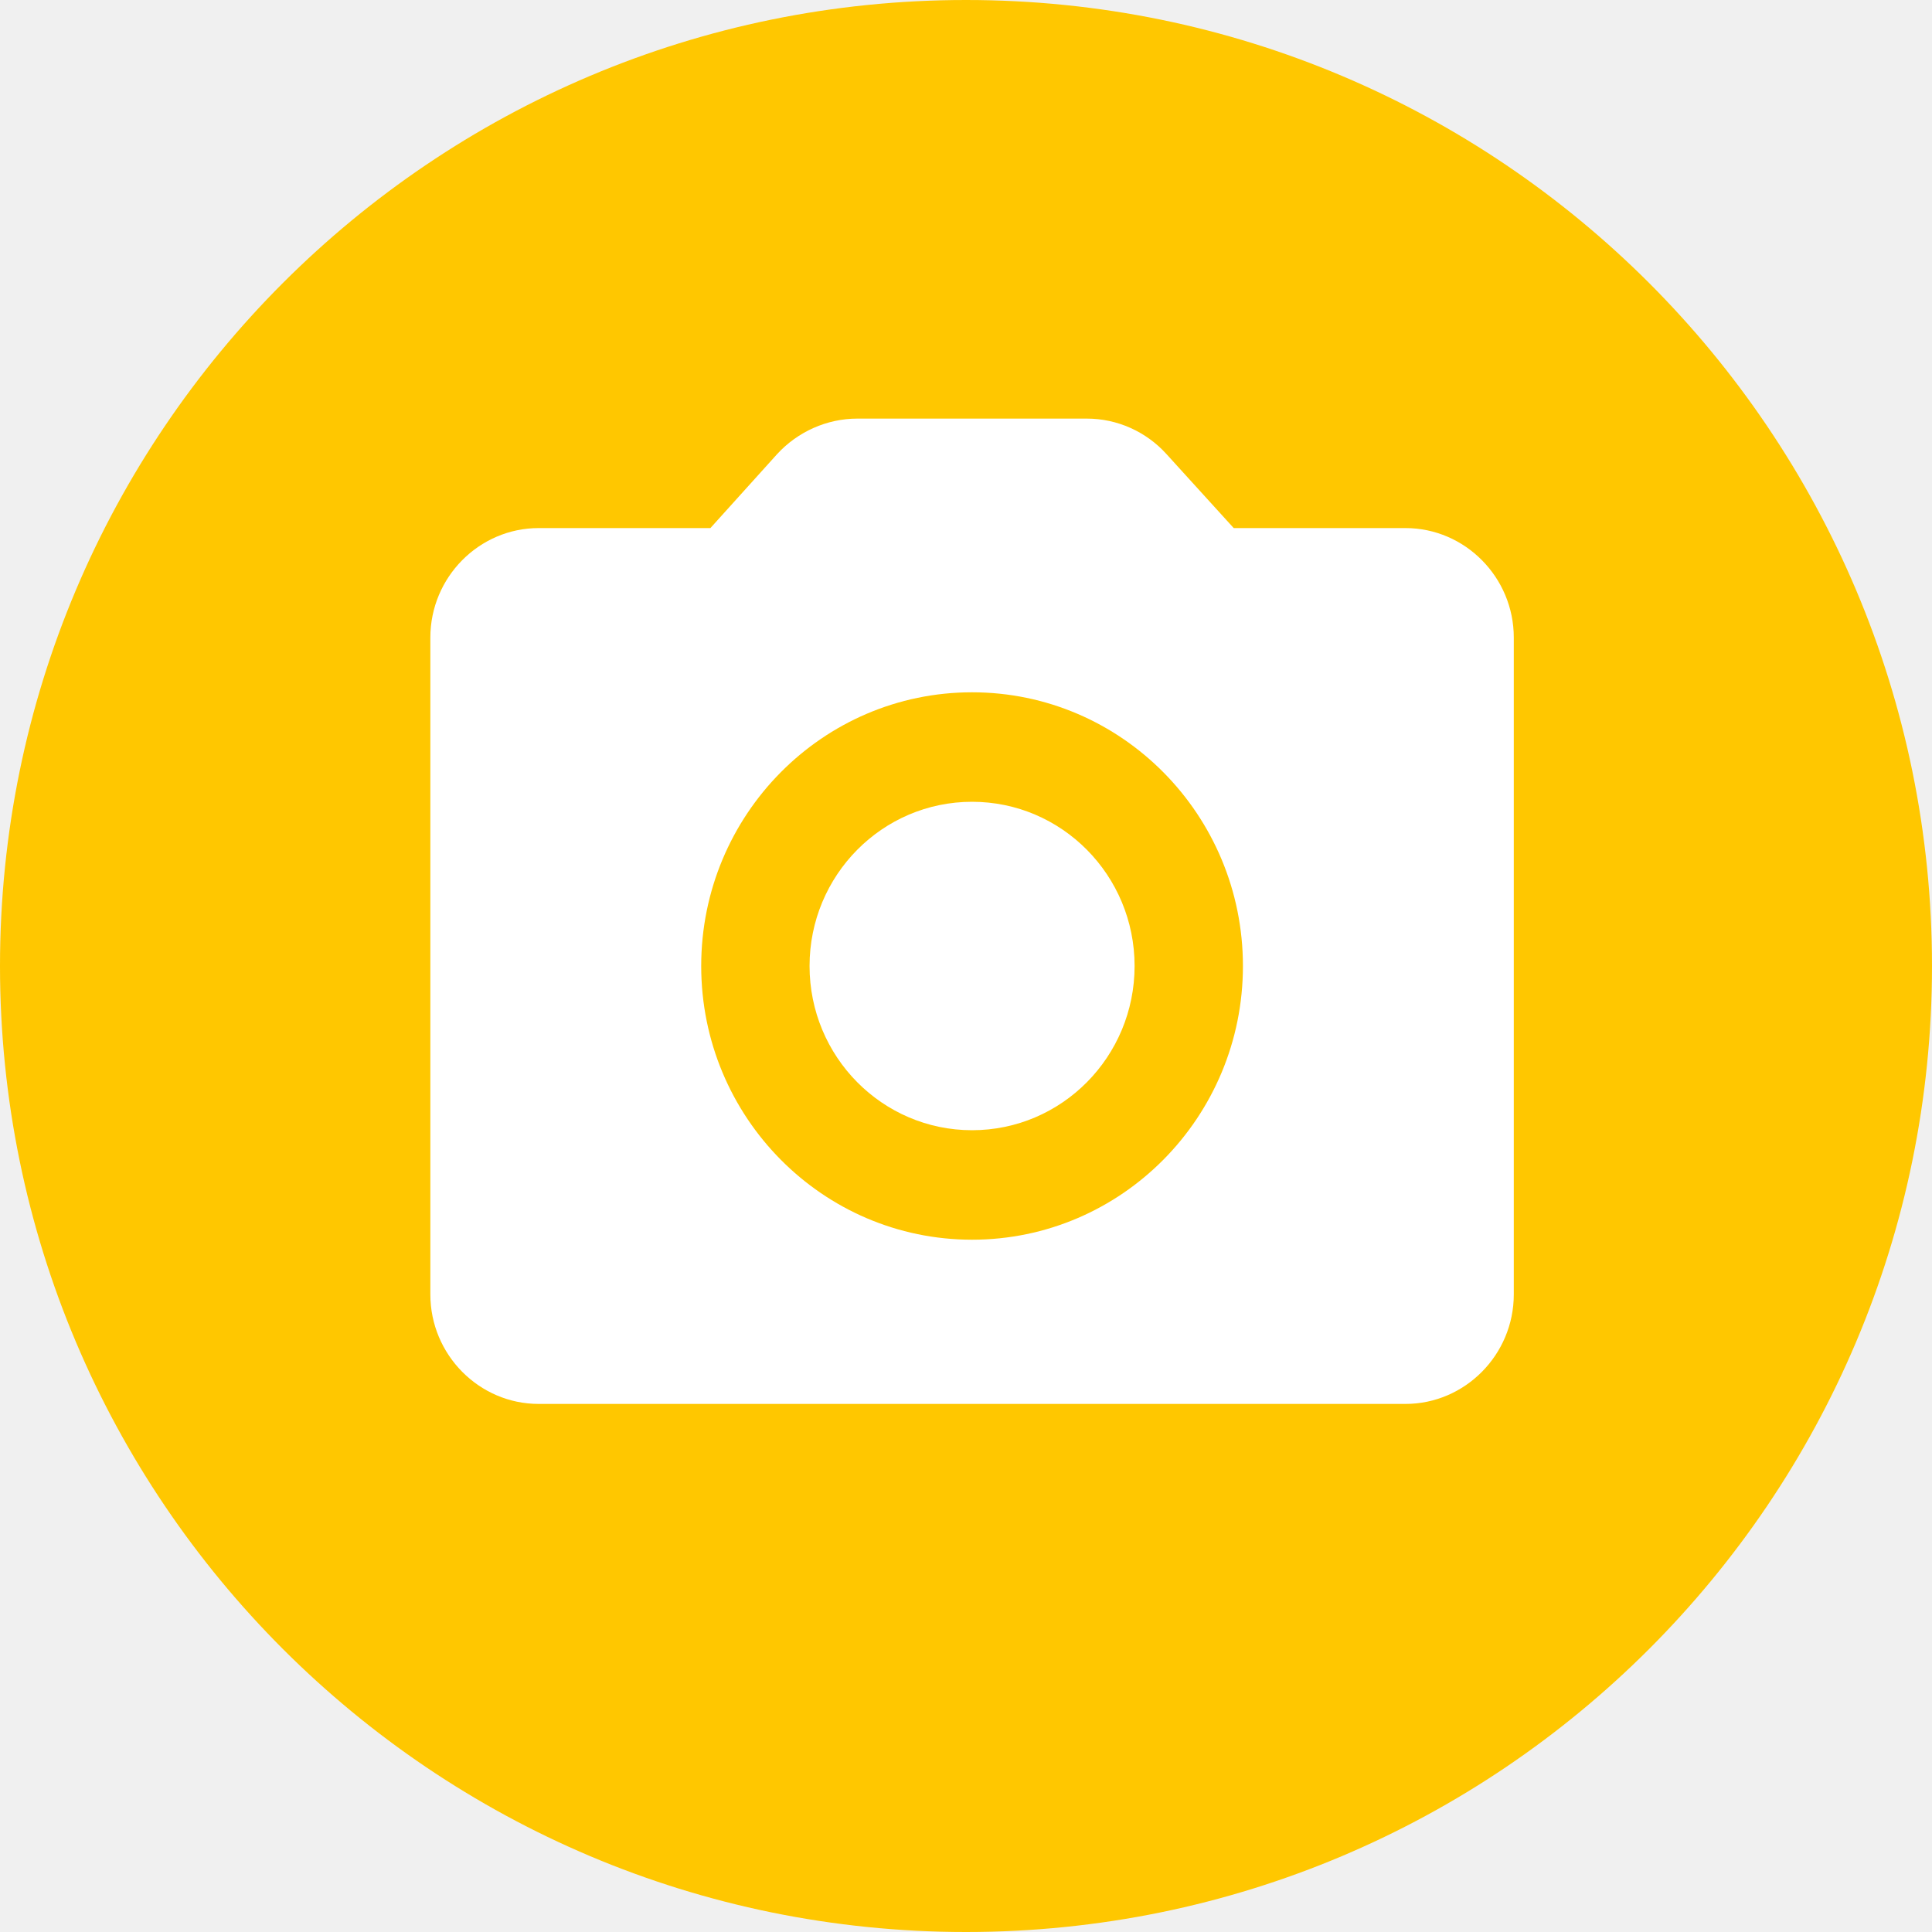
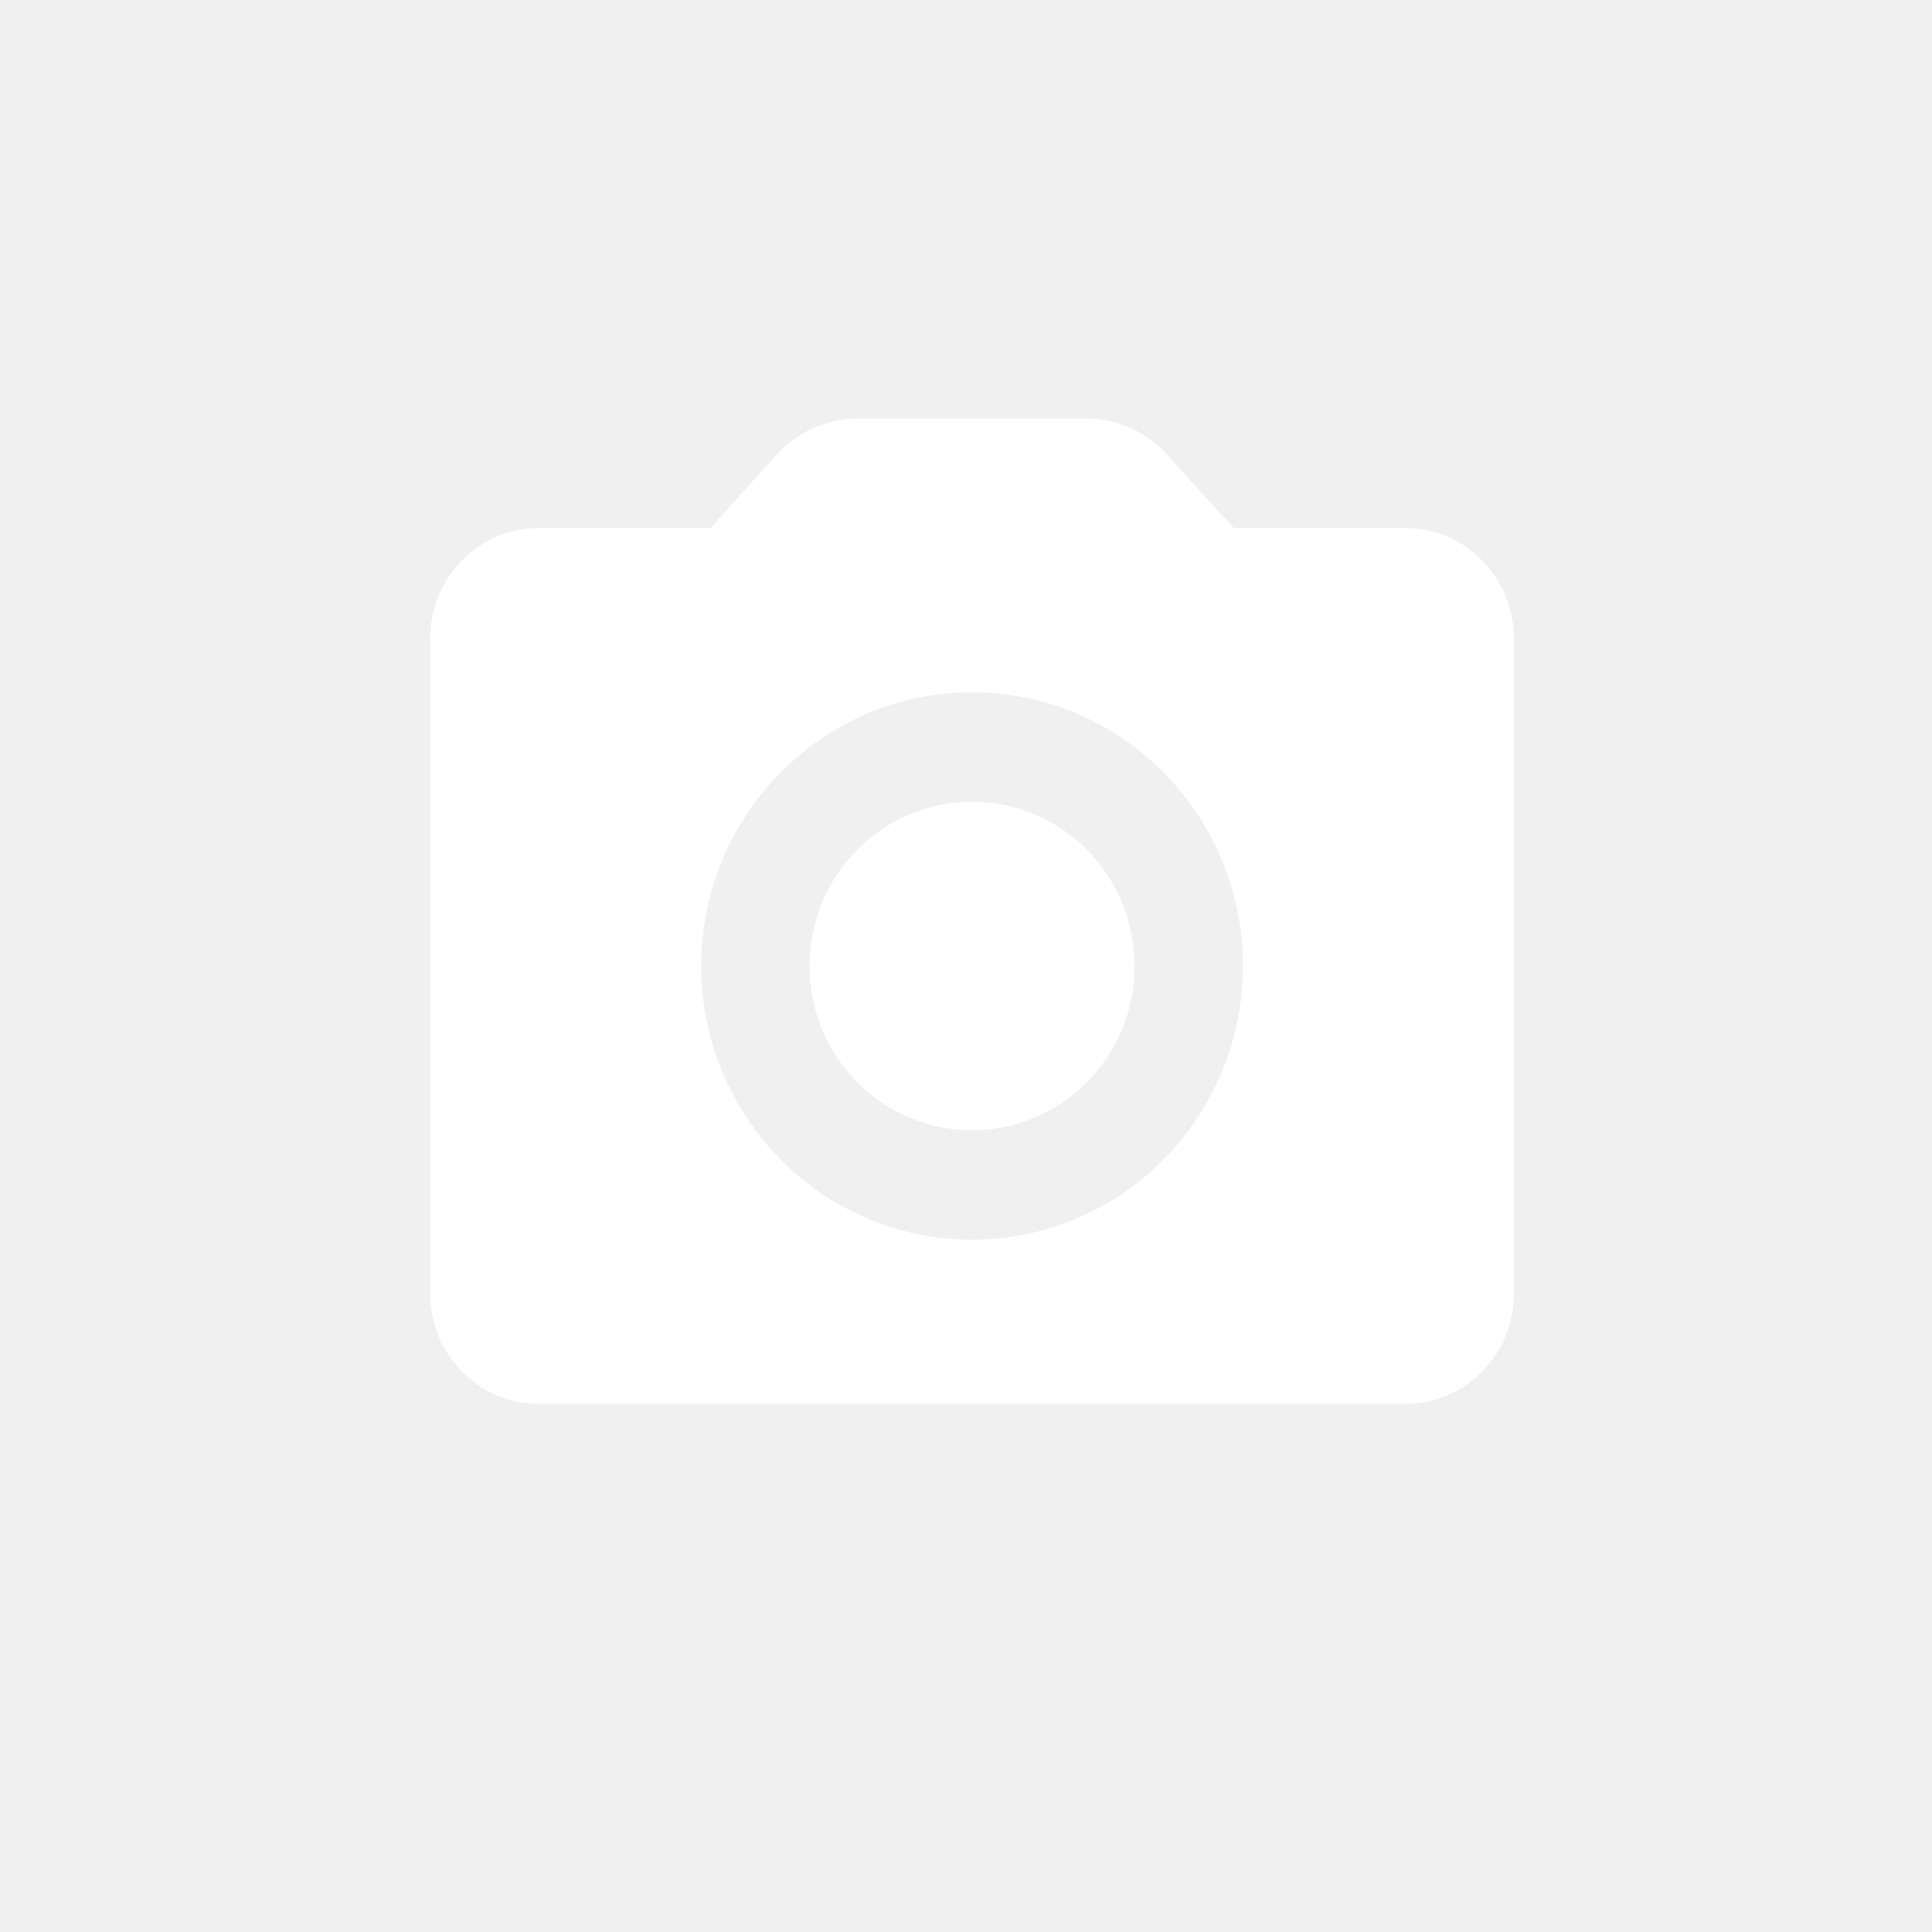
<svg xmlns="http://www.w3.org/2000/svg" width="88" height="88" viewBox="0 0 88 88" fill="none">
-   <path d="M44 88C68.3 88 88 68.3 88 44C88 19.7 68.3 0 44 0C19.7 0 0 19.7 0 44C0 68.3 19.7 88 44 88Z" fill="#FFC700" />
  <path d="M44.276 51.48C48.365 51.48 51.679 48.131 51.679 44C51.679 39.869 48.365 36.52 44.276 36.52C40.188 36.52 36.874 39.869 36.874 44C36.874 48.131 40.188 51.48 44.276 51.48Z" fill="white" />
  <path d="M64.016 24.053H56.194L53.135 20.687C52.675 20.177 52.115 19.77 51.49 19.491C50.866 19.212 50.191 19.067 49.508 19.067H39.045C37.664 19.067 36.331 19.665 35.394 20.687L32.358 24.053H24.537C21.822 24.053 19.602 26.297 19.602 29.04V58.96C19.602 61.703 21.822 63.947 24.537 63.947H64.016C66.731 63.947 68.951 61.703 68.951 58.96V29.04C68.951 26.297 66.731 24.053 64.016 24.053ZM44.276 56.467C37.466 56.467 31.939 50.882 31.939 44C31.939 37.118 37.466 31.533 44.276 31.533C51.087 31.533 56.614 37.118 56.614 44C56.614 50.882 51.087 56.467 44.276 56.467Z" fill="white" />
</svg>
